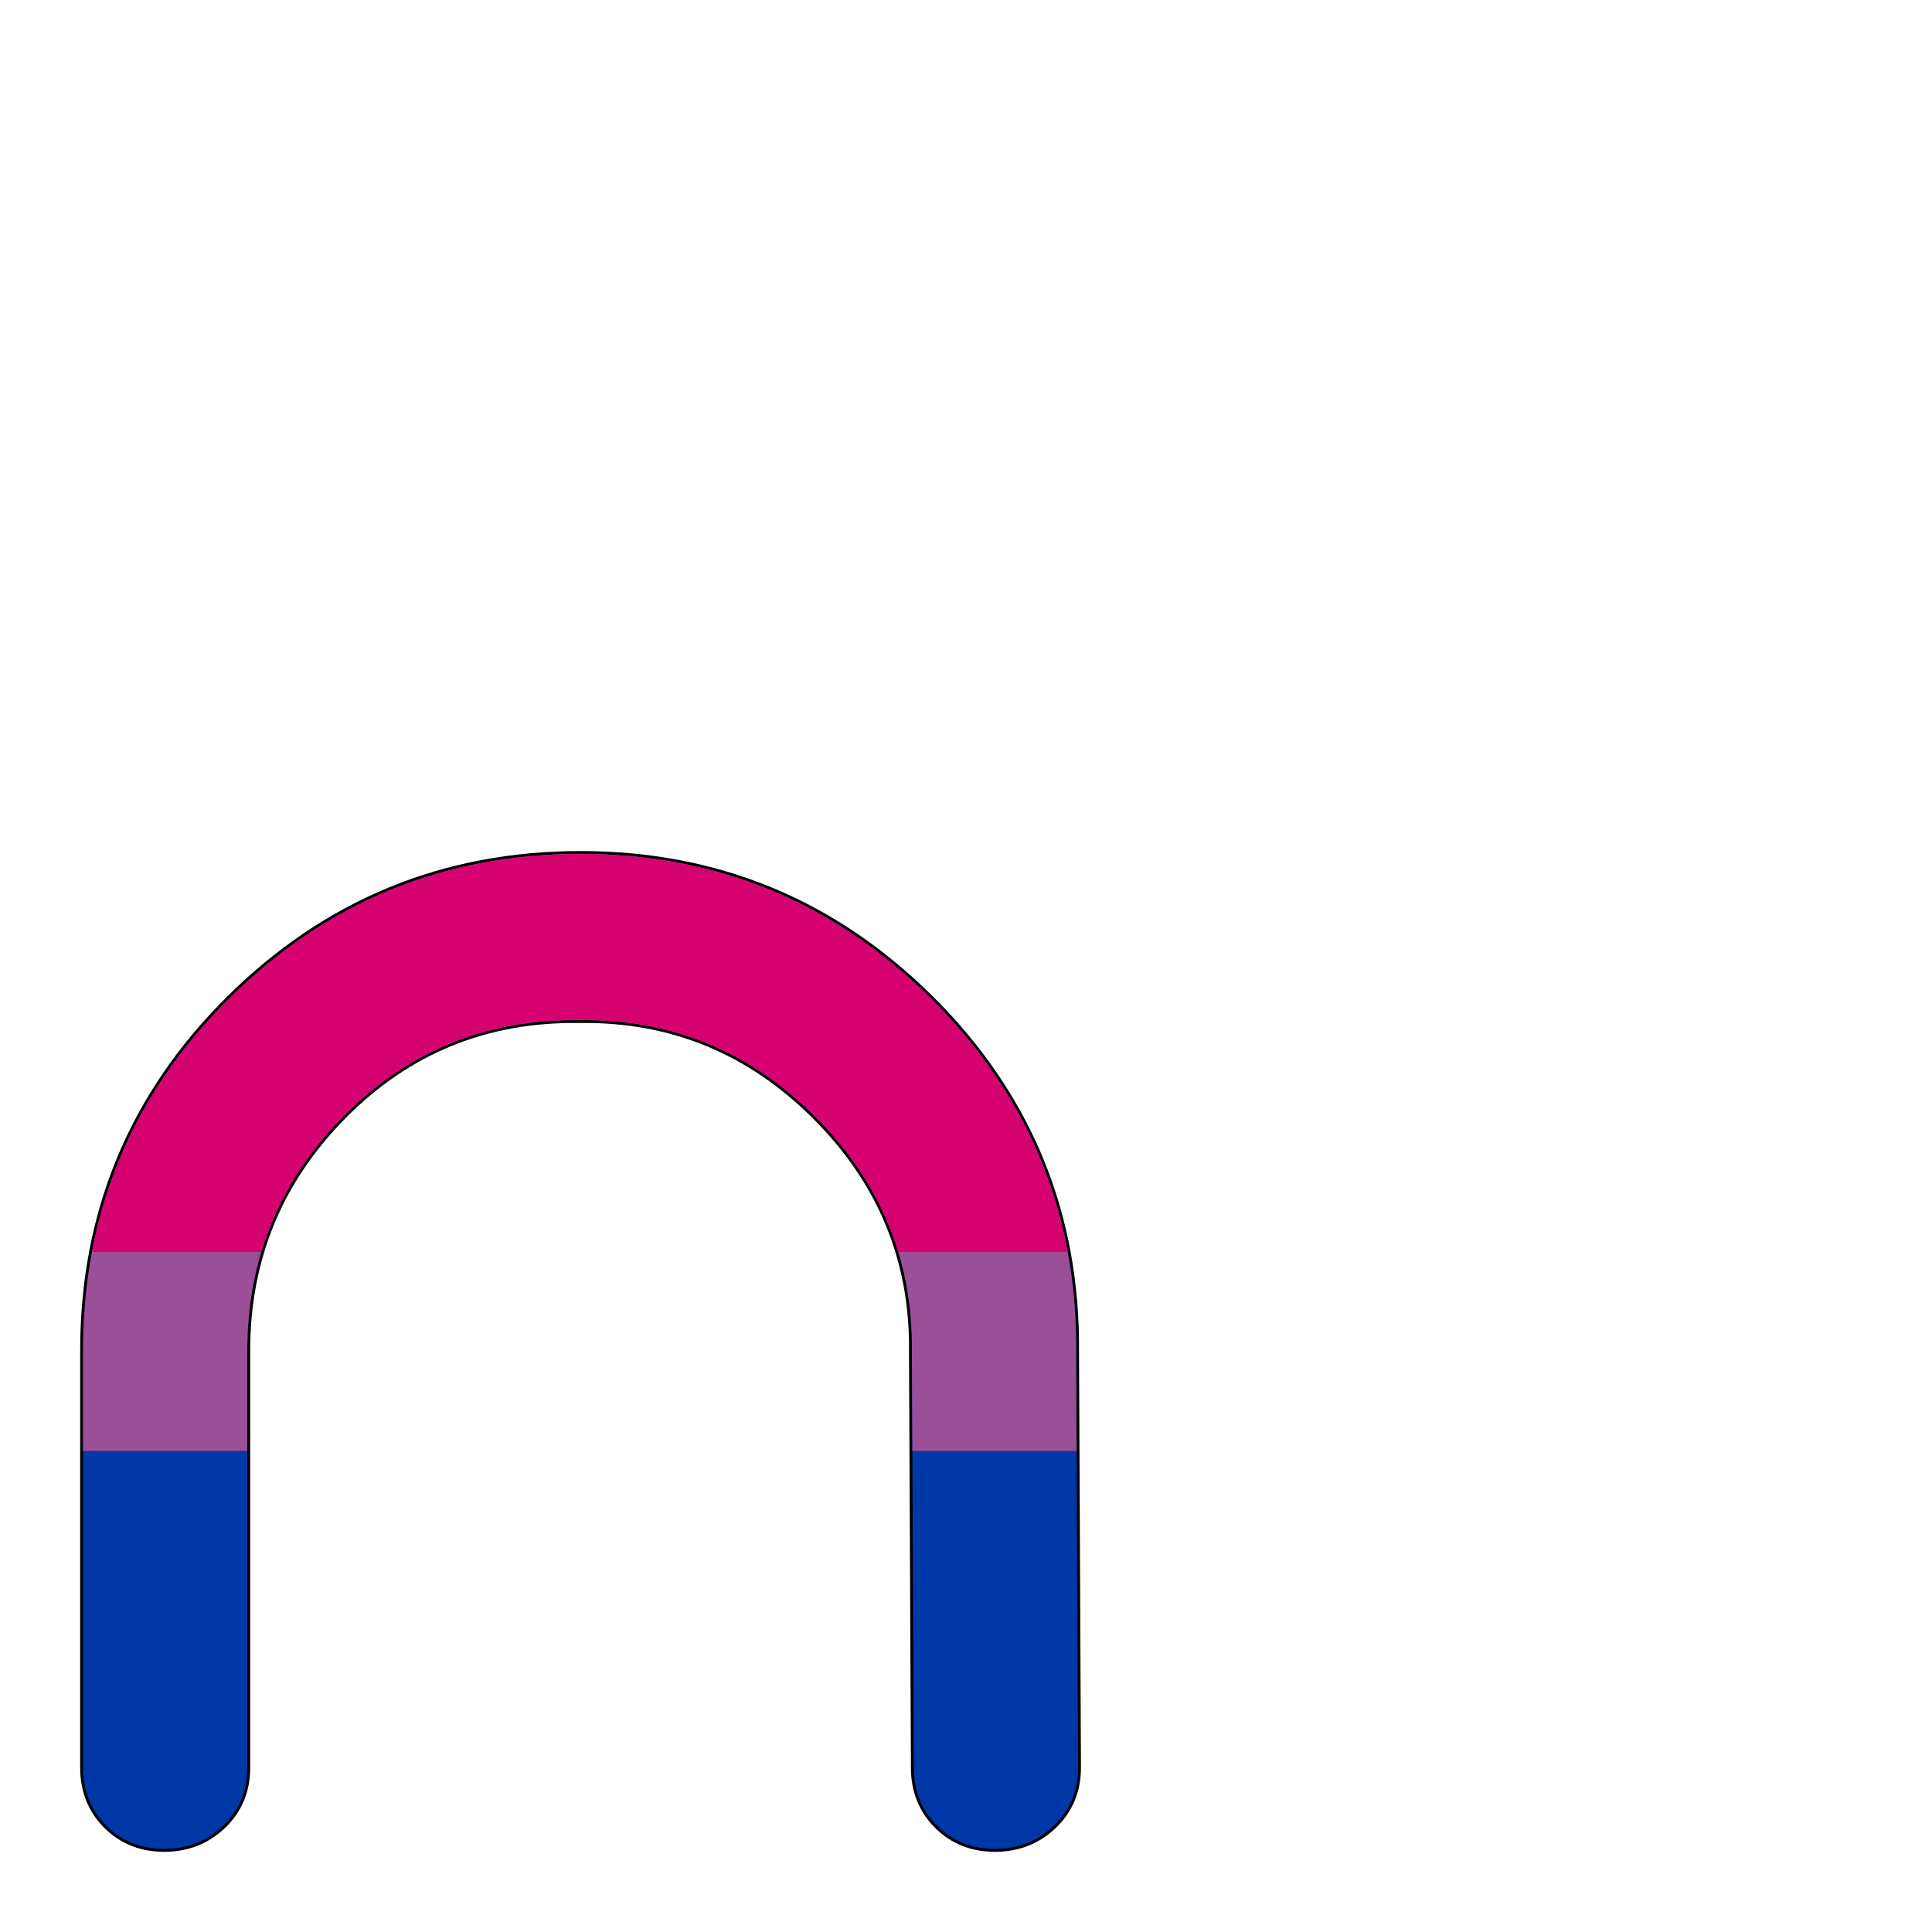
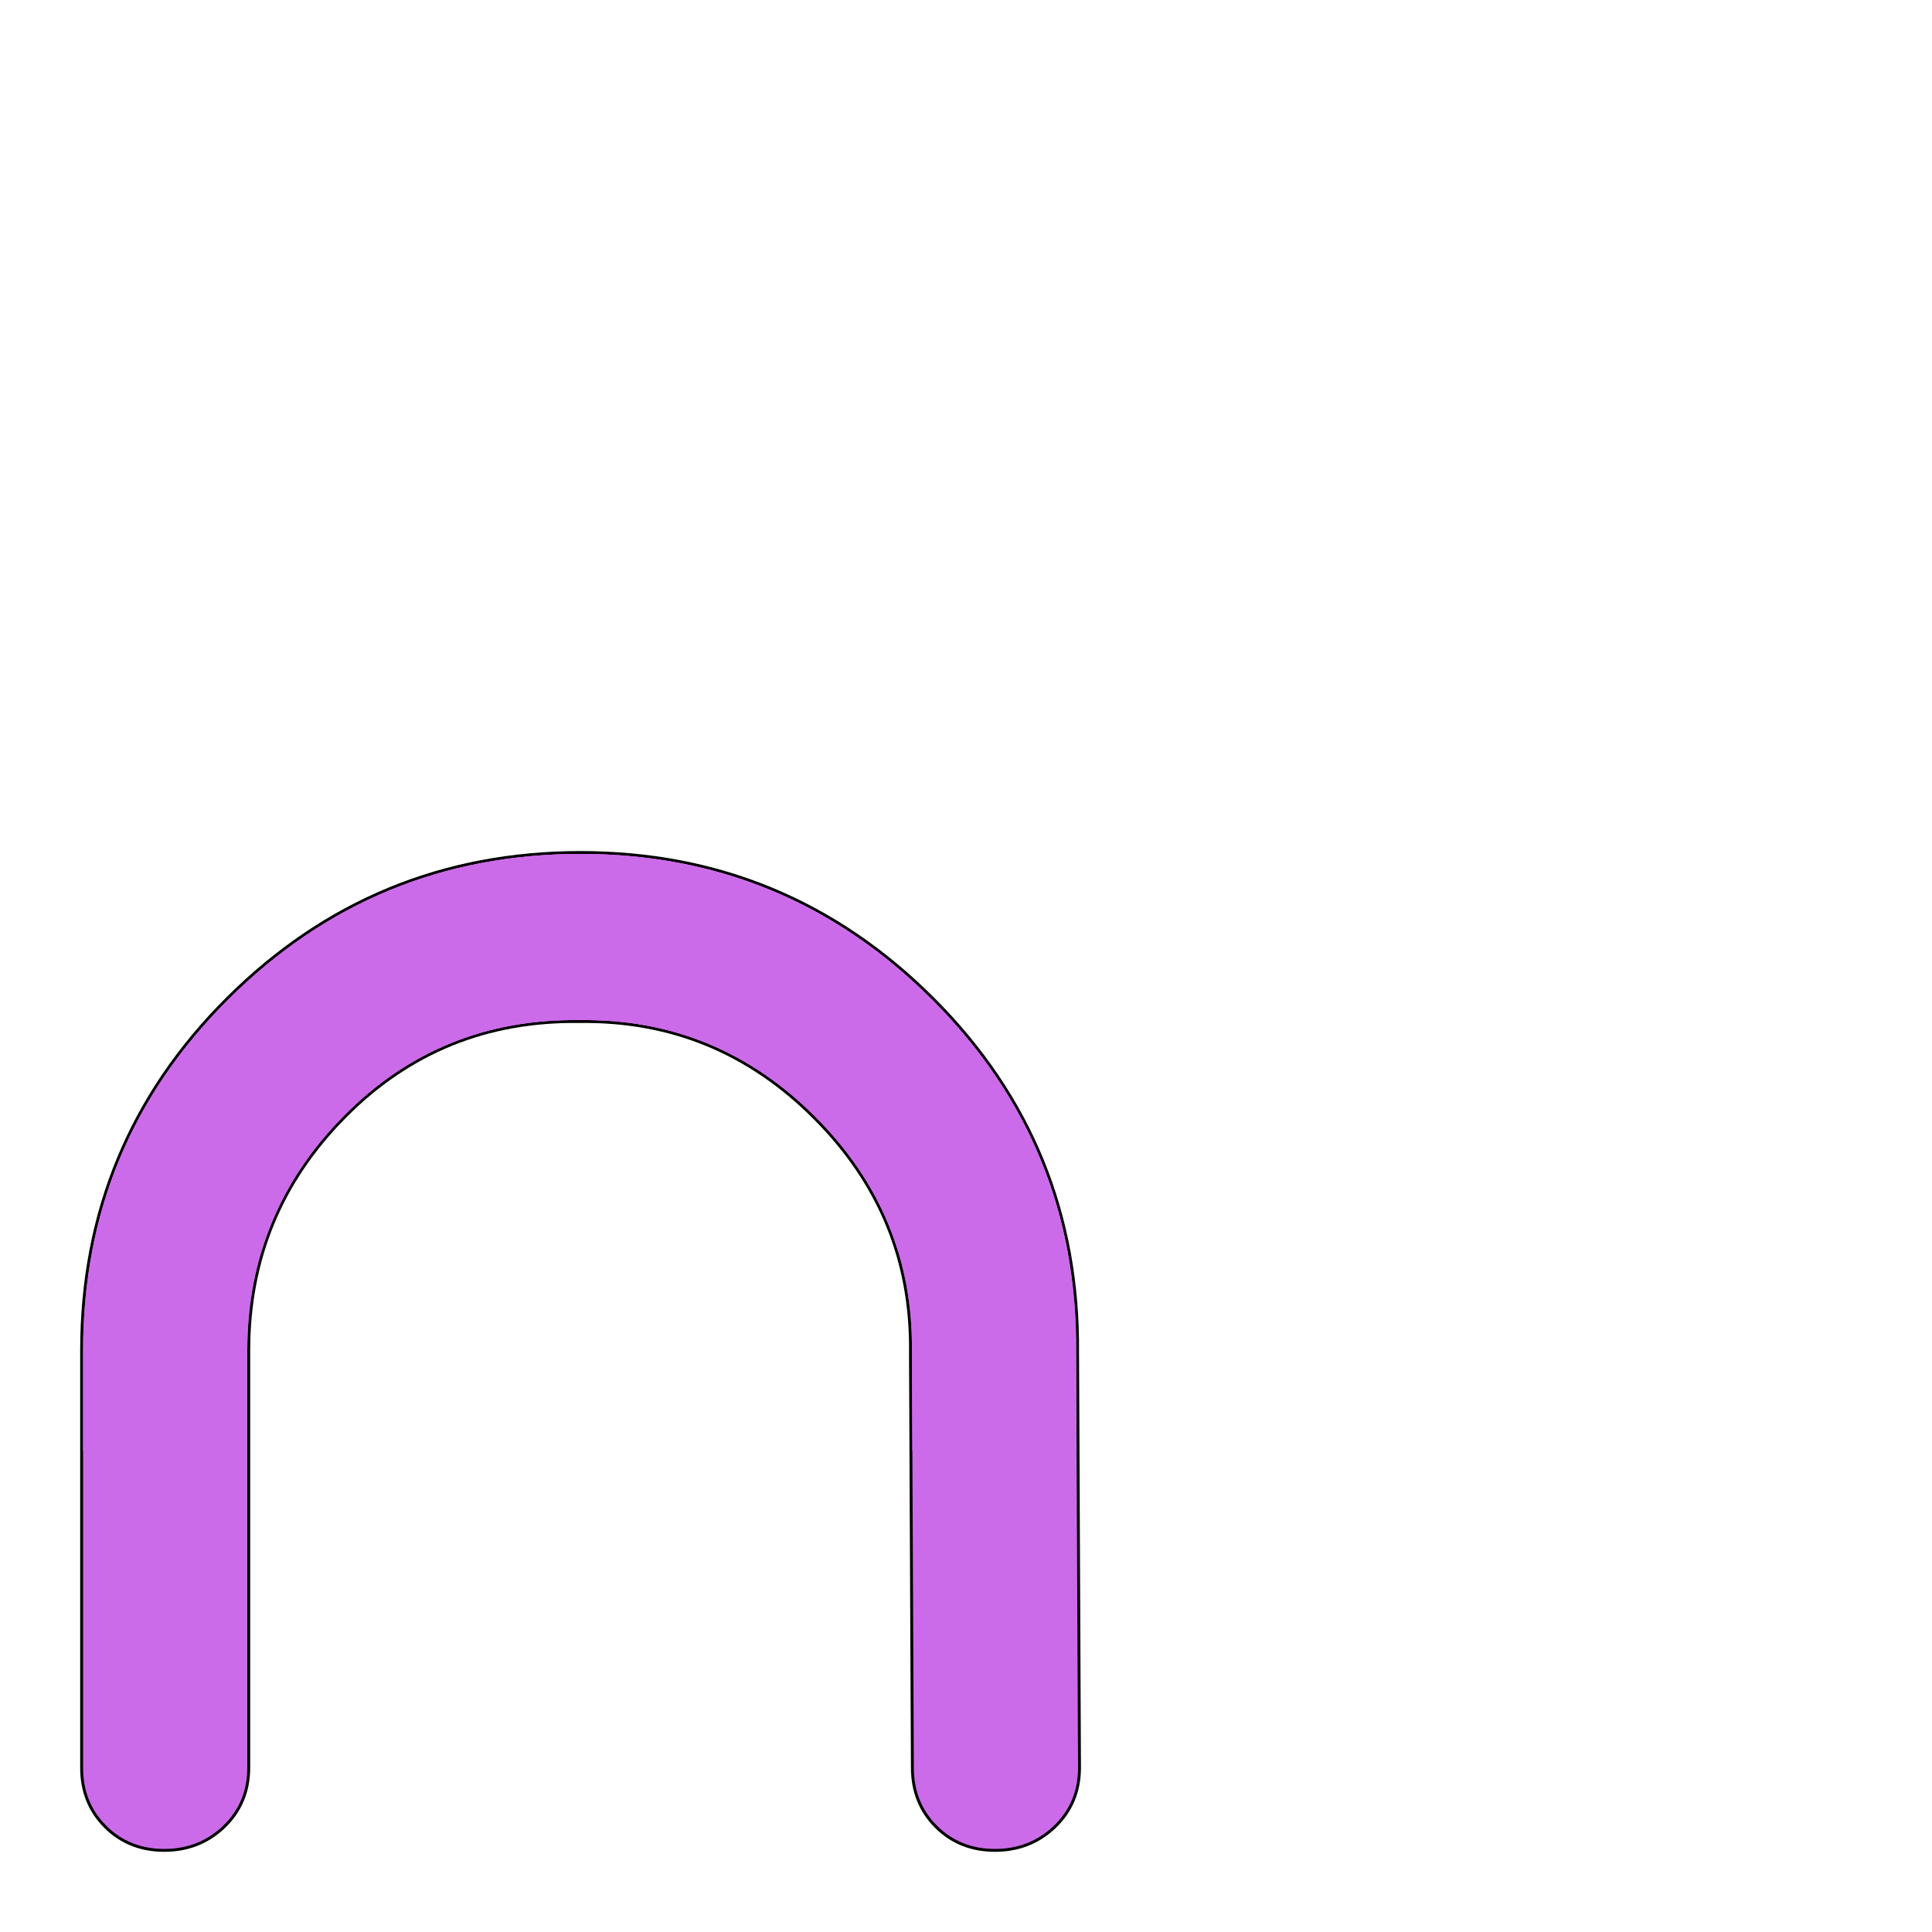
<svg xmlns="http://www.w3.org/2000/svg" viewBox="0 -1000 1000 1000" version="1.1" id="svg1">
  <defs id="defs1" />
  <path id="path11" style="color:#000000;fill:#000000;-inkscape-stroke:none" d="M 300.5 -559.5 C 229.148 -559.5 168.027 -534.313 117.443 -484.064 C 66.857 -433.813 41.5 -372.686 41.5 -301 L 41.5 -85 C 41.5 -72.667 45.674 -62.205 53.939 -53.939 C 62.205 -45.674 72.667 -41.5 85 -41.5 C 97.333 -41.5 107.946 -45.669 116.539 -53.918 C 125.143 -62.177 129.5 -72.653 129.5 -85 L 129.5 -301 C 129.5 -347.981 145.98 -388.028 179.066 -421.445 C 212.143 -454.853 252.334 -471.162 299.979 -470.5 L 300 -470.5 L 300.021 -470.5 C 346.991 -471.162 387.189 -454.69 420.939 -420.939 C 454.69 -387.189 471.162 -346.991 470.5 -300.021 L 470.5 -300.008 L 471.5 -84.992 C 471.502 -72.662 475.676 -62.203 483.939 -53.939 C 492.205 -45.674 502.667 -41.5 515 -41.5 C 527.333 -41.5 537.946 -45.669 546.539 -53.918 C 555.143 -62.177 559.5 -72.653 559.5 -85 L 559.5 -85.004 L 558.5 -299.986 L 558.5 -300.008 C 559.165 -371.688 534.142 -432.98 483.561 -483.561 C 432.978 -534.143 371.854 -559.5 300.5 -559.5 z " />
-   <path fill="#d60270" d="m 128,-85 q 0,18 -12.5,30 Q 103,-43 85,-43 67,-43 55,-55 43,-67 43,-85 v -216 q 0,-107 75.5,-182 75.5,-75 182,-75 106.5,0 182,75.5 75.5,75.5 74.5,182.5 0,0 1,215 0,18 -12.5,30 -12.5,12 -30.5,12 -18,0 -30,-12 -12,-12 -12,-30 l -1,-215 q 1,-71 -50,-122 -51,-51 -122,-50 -72,-1 -122,49.5 -50,50.5 -50,121.5 z" id="path1" style="font-variation-settings:normal;display:inline;opacity:1;vector-effect:none;fill:#0038a8;fill-opacity:1;stroke-width:32;stroke-linecap:butt;stroke-linejoin:miter;stroke-miterlimit:4;stroke-dasharray:none;stroke-dashoffset:0;stroke-opacity:1;-inkscape-stroke:none;stop-color:#000000;stop-opacity:1" />
-   <path id="path2" style="font-variation-settings:normal;display:inline;opacity:1;vector-effect:none;fill:#9b4f96;fill-opacity:1;stroke-width:32;stroke-linecap:butt;stroke-linejoin:miter;stroke-miterlimit:4;stroke-dasharray:none;stroke-dashoffset:0;stroke-opacity:1;-inkscape-stroke:none;stop-color:#000000;stop-opacity:1" d="m 300.5,-558 c -71,0 -131.667,25 -182,75 C 68.167,-433 43,-372.333 43,-301 v 52 h 85 v -52 c 0,-47.333 16.667,-87.833 50,-121.5 33.333,-33.667 74,-50.167 122,-49.5 47.333,-0.667 88,16 122,50 34,34 50.667,74.667 50,122 l 0.236,51 h 85 L 557,-300 c 0.667,-71.333 -24.167,-132.167 -74.5,-182.5 -50.333,-50.333 -111,-75.5 -182,-75.5 z" />
-   <path id="path3" style="font-variation-settings:normal;display:inline;opacity:1;vector-effect:none;fill:#d60270;fill-opacity:1;stroke-width:32;stroke-linecap:butt;stroke-linejoin:miter;stroke-miterlimit:4;stroke-dasharray:none;stroke-dashoffset:0;stroke-opacity:1;-inkscape-stroke:none;stop-color:#000000;stop-opacity:1" d="m 300.5,-558 c -71,0 -131.667,25 -182,75 -37.876,37.625 -61.489,81.295 -70.863,131 h 87.6 c 7.854,-26.124 22.099,-49.628 42.764,-70.5 33.333,-33.667 74,-50.167 122,-49.5 47.333,-0.667 88,16 122,50 20.828,20.828 35.119,44.169 42.938,70 h 87.684 C 543.496,-401.367 520.13,-444.87 482.5,-482.5 432.167,-532.833 371.5,-558 300.5,-558 Z" />
+   <path fill="#d60270" d="m 128,-85 q 0,18 -12.5,30 Q 103,-43 85,-43 67,-43 55,-55 43,-67 43,-85 v -216 q 0,-107 75.5,-182 75.5,-75 182,-75 106.5,0 182,75.5 75.5,75.5 74.5,182.5 0,0 1,215 0,18 -12.5,30 -12.5,12 -30.5,12 -18,0 -30,-12 -12,-12 -12,-30 l -1,-215 q 1,-71 -50,-122 -51,-51 -122,-50 -72,-1 -122,49.5 -50,50.5 -50,121.5 z" id="path1" style="font-variation-settings:normal;display:inline;opacity:1;vector-effect:none;fill:#CC6BE9;fill-opacity:1;stroke-width:32;stroke-linecap:butt;stroke-linejoin:miter;stroke-miterlimit:4;stroke-dasharray:none;stroke-dashoffset:0;stroke-opacity:1;-inkscape-stroke:none;stop-color:#000000;stop-opacity:1" />
+   <path id="path2" style="font-variation-settings:normal;display:inline;opacity:1;vector-effect:none;fill:#CC6BE9;fill-opacity:1;stroke-width:32;stroke-linecap:butt;stroke-linejoin:miter;stroke-miterlimit:4;stroke-dasharray:none;stroke-dashoffset:0;stroke-opacity:1;-inkscape-stroke:none;stop-color:#000000;stop-opacity:1" d="m 300.5,-558 c -71,0 -131.667,25 -182,75 C 68.167,-433 43,-372.333 43,-301 v 52 h 85 v -52 c 0,-47.333 16.667,-87.833 50,-121.5 33.333,-33.667 74,-50.167 122,-49.5 47.333,-0.667 88,16 122,50 34,34 50.667,74.667 50,122 l 0.236,51 h 85 L 557,-300 c 0.667,-71.333 -24.167,-132.167 -74.5,-182.5 -50.333,-50.333 -111,-75.5 -182,-75.5 z" />
+   <path id="path3" style="font-variation-settings:normal;display:inline;opacity:1;vector-effect:none;fill:#CC6BE9;fill-opacity:1;stroke-width:32;stroke-linecap:butt;stroke-linejoin:miter;stroke-miterlimit:4;stroke-dasharray:none;stroke-dashoffset:0;stroke-opacity:1;-inkscape-stroke:none;stop-color:#000000;stop-opacity:1" d="m 300.5,-558 c -71,0 -131.667,25 -182,75 -37.876,37.625 -61.489,81.295 -70.863,131 h 87.6 c 7.854,-26.124 22.099,-49.628 42.764,-70.5 33.333,-33.667 74,-50.167 122,-49.5 47.333,-0.667 88,16 122,50 20.828,20.828 35.119,44.169 42.938,70 h 87.684 C 543.496,-401.367 520.13,-444.87 482.5,-482.5 432.167,-532.833 371.5,-558 300.5,-558 Z" />
</svg>
